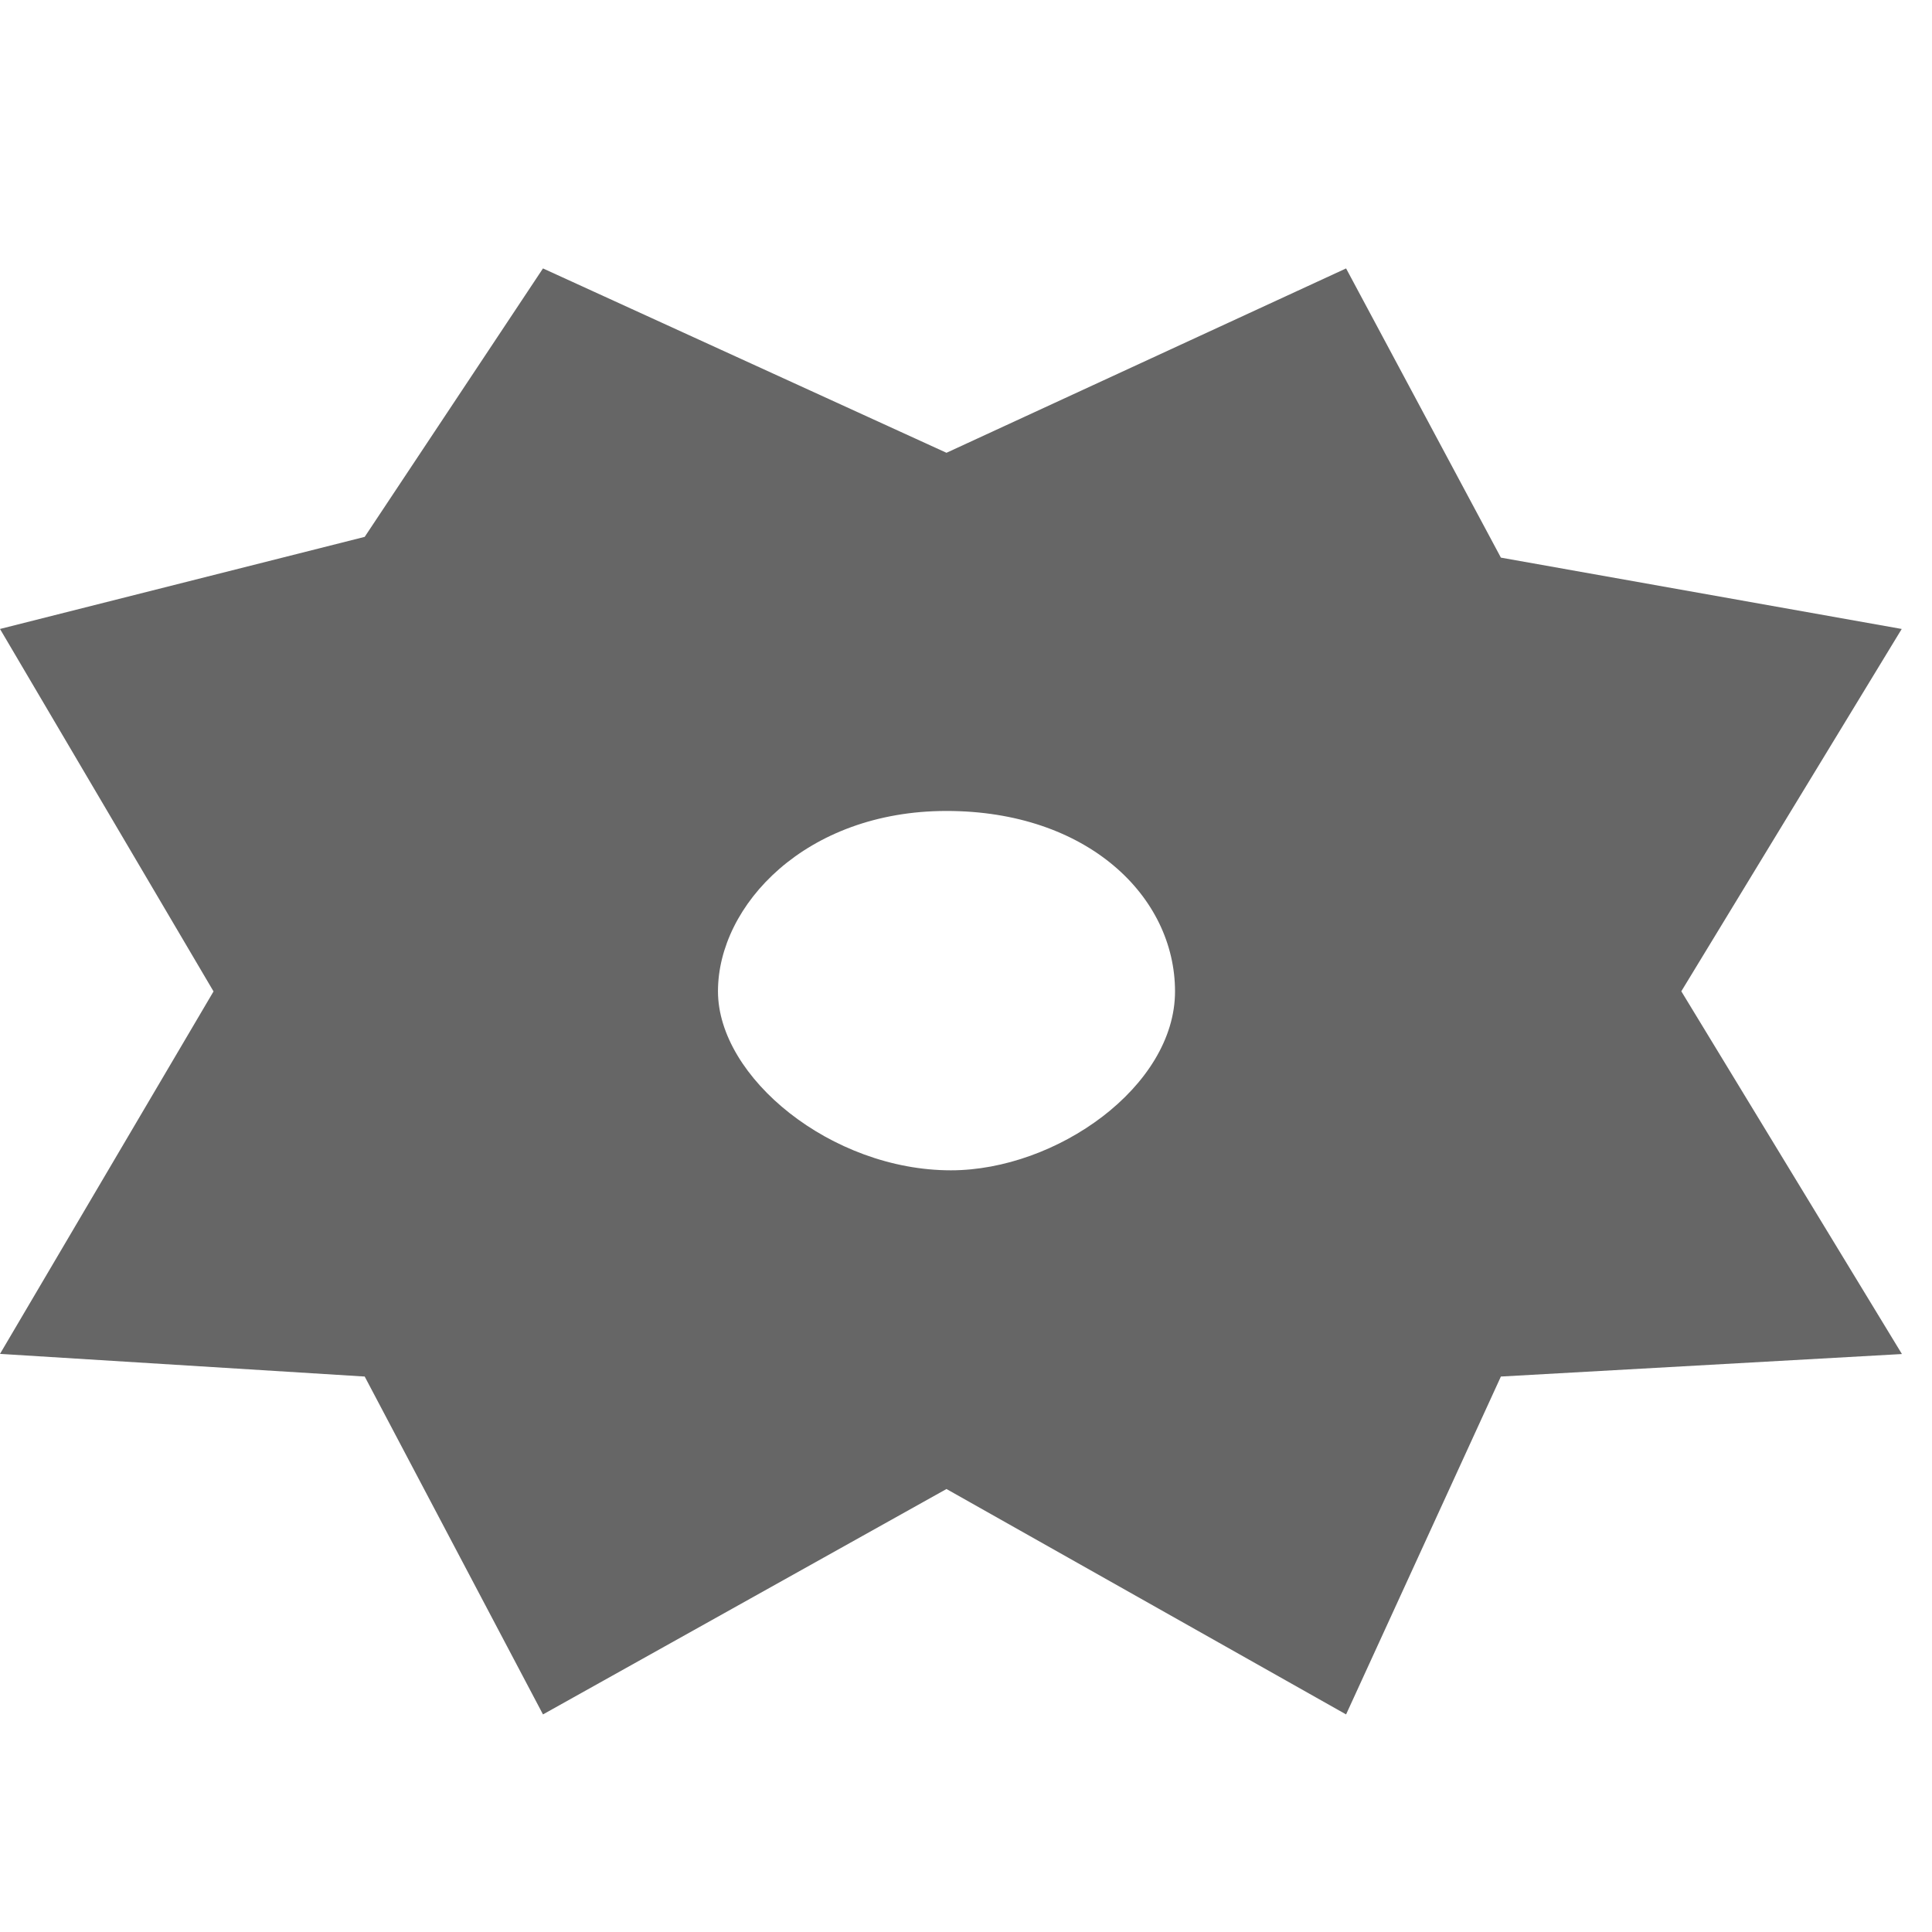
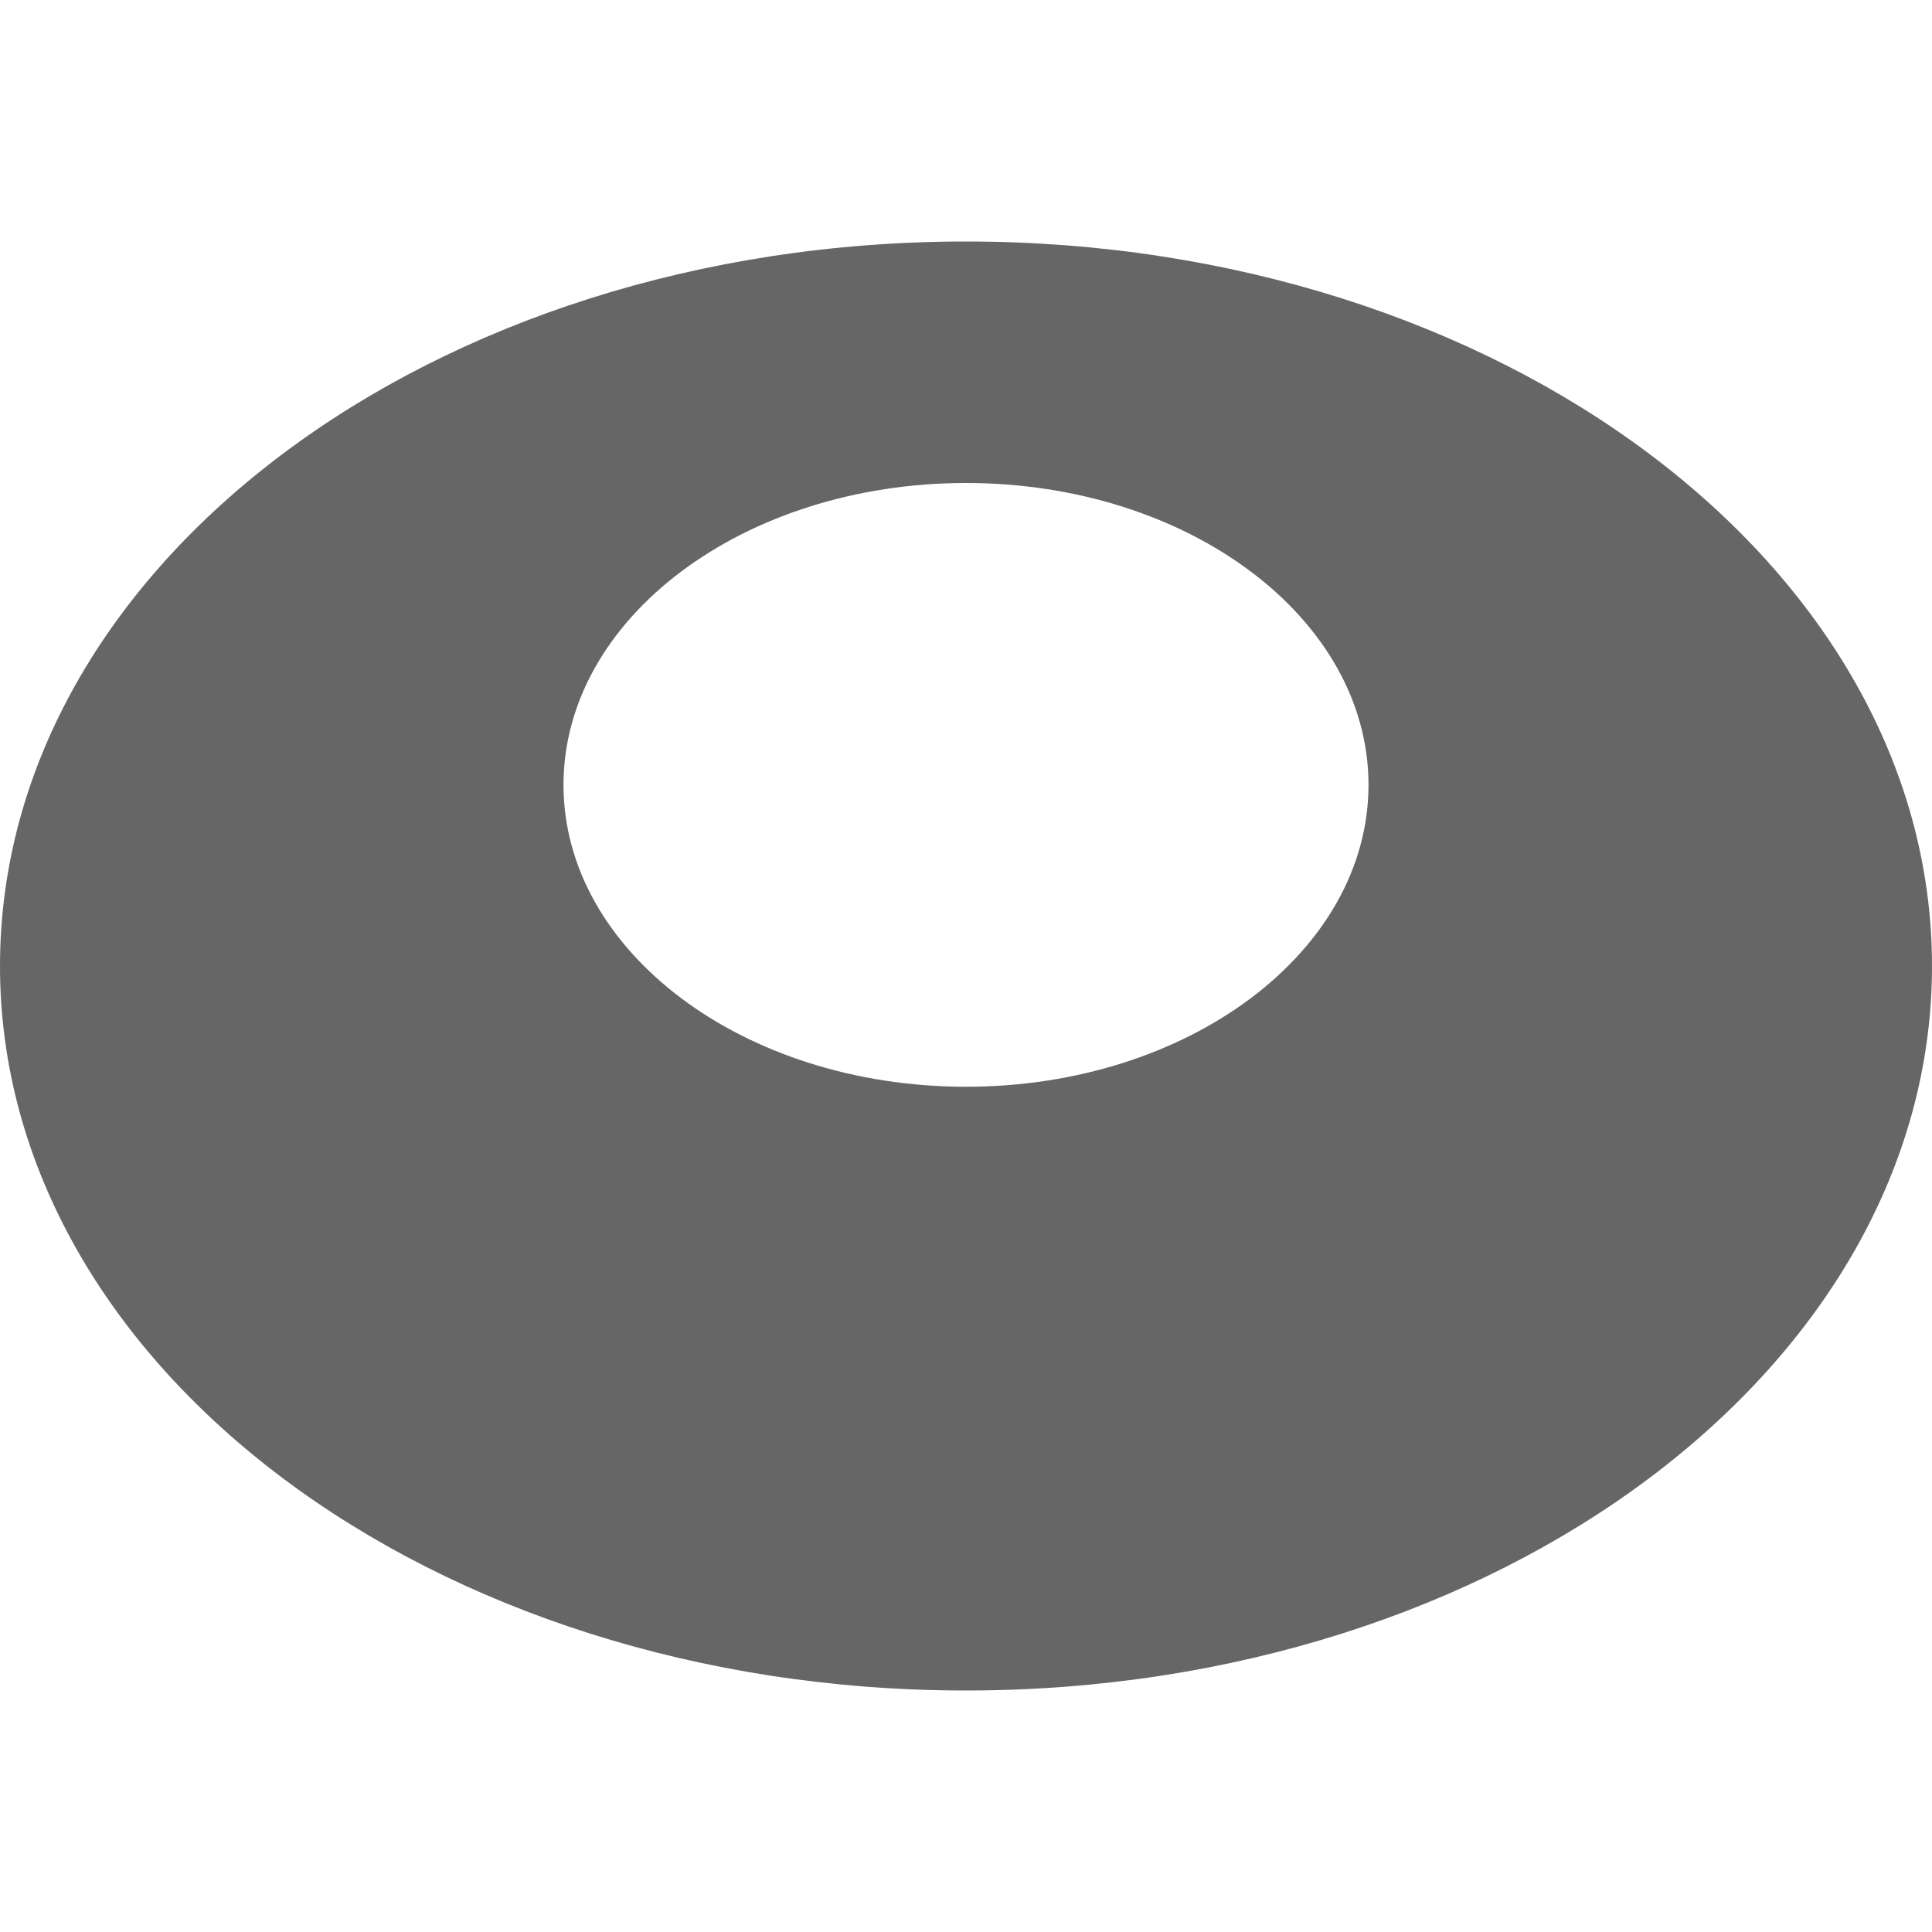
- <svg xmlns="http://www.w3.org/2000/svg" viewBox="0 0 377.73 272.77" width="1em" height="1em">
+ <svg xmlns="http://www.w3.org/2000/svg" viewBox="0 0 8 6" width="1em" height="1em">
  <defs>
    <style>.cls-1{fill:#666666;}</style>
  </defs>
-   <g id="Layer_2" data-name="Layer 2">
-     <g id="Layer_1-2" data-name="Layer 1">
-       <path class="cls-1" d="M41.748,141.355L0,212.22l71.303,4.43L106.16,282.71l78.89-44.07L263.177,282.71l30.266-66.06L371.85,212.25l-43.132-70.92L371.81,70.49L293.443,56.543L263.177,0L185.05,36.045L106.16,0L71.303,52.484L0,70.49M185.91,176.331c-23.368,0-45.537-18.161-45.537-35.001s17.157-35.258,44.677-35.258s44.682,16.678,44.682,35.283-23.193,34.976-43.822,34.976Z" />
-     </g>
-   </g>
+   <path class="cls-1" d="M 0,3 a 4,3 0 0 0 8,0 a 4,3 0 0 0 -8,0 M 4,1 a 1.5,1.125 0 0 1 0,2.5 a 1.5,1.125 0 0 1 0,-2.5" />
</svg>
